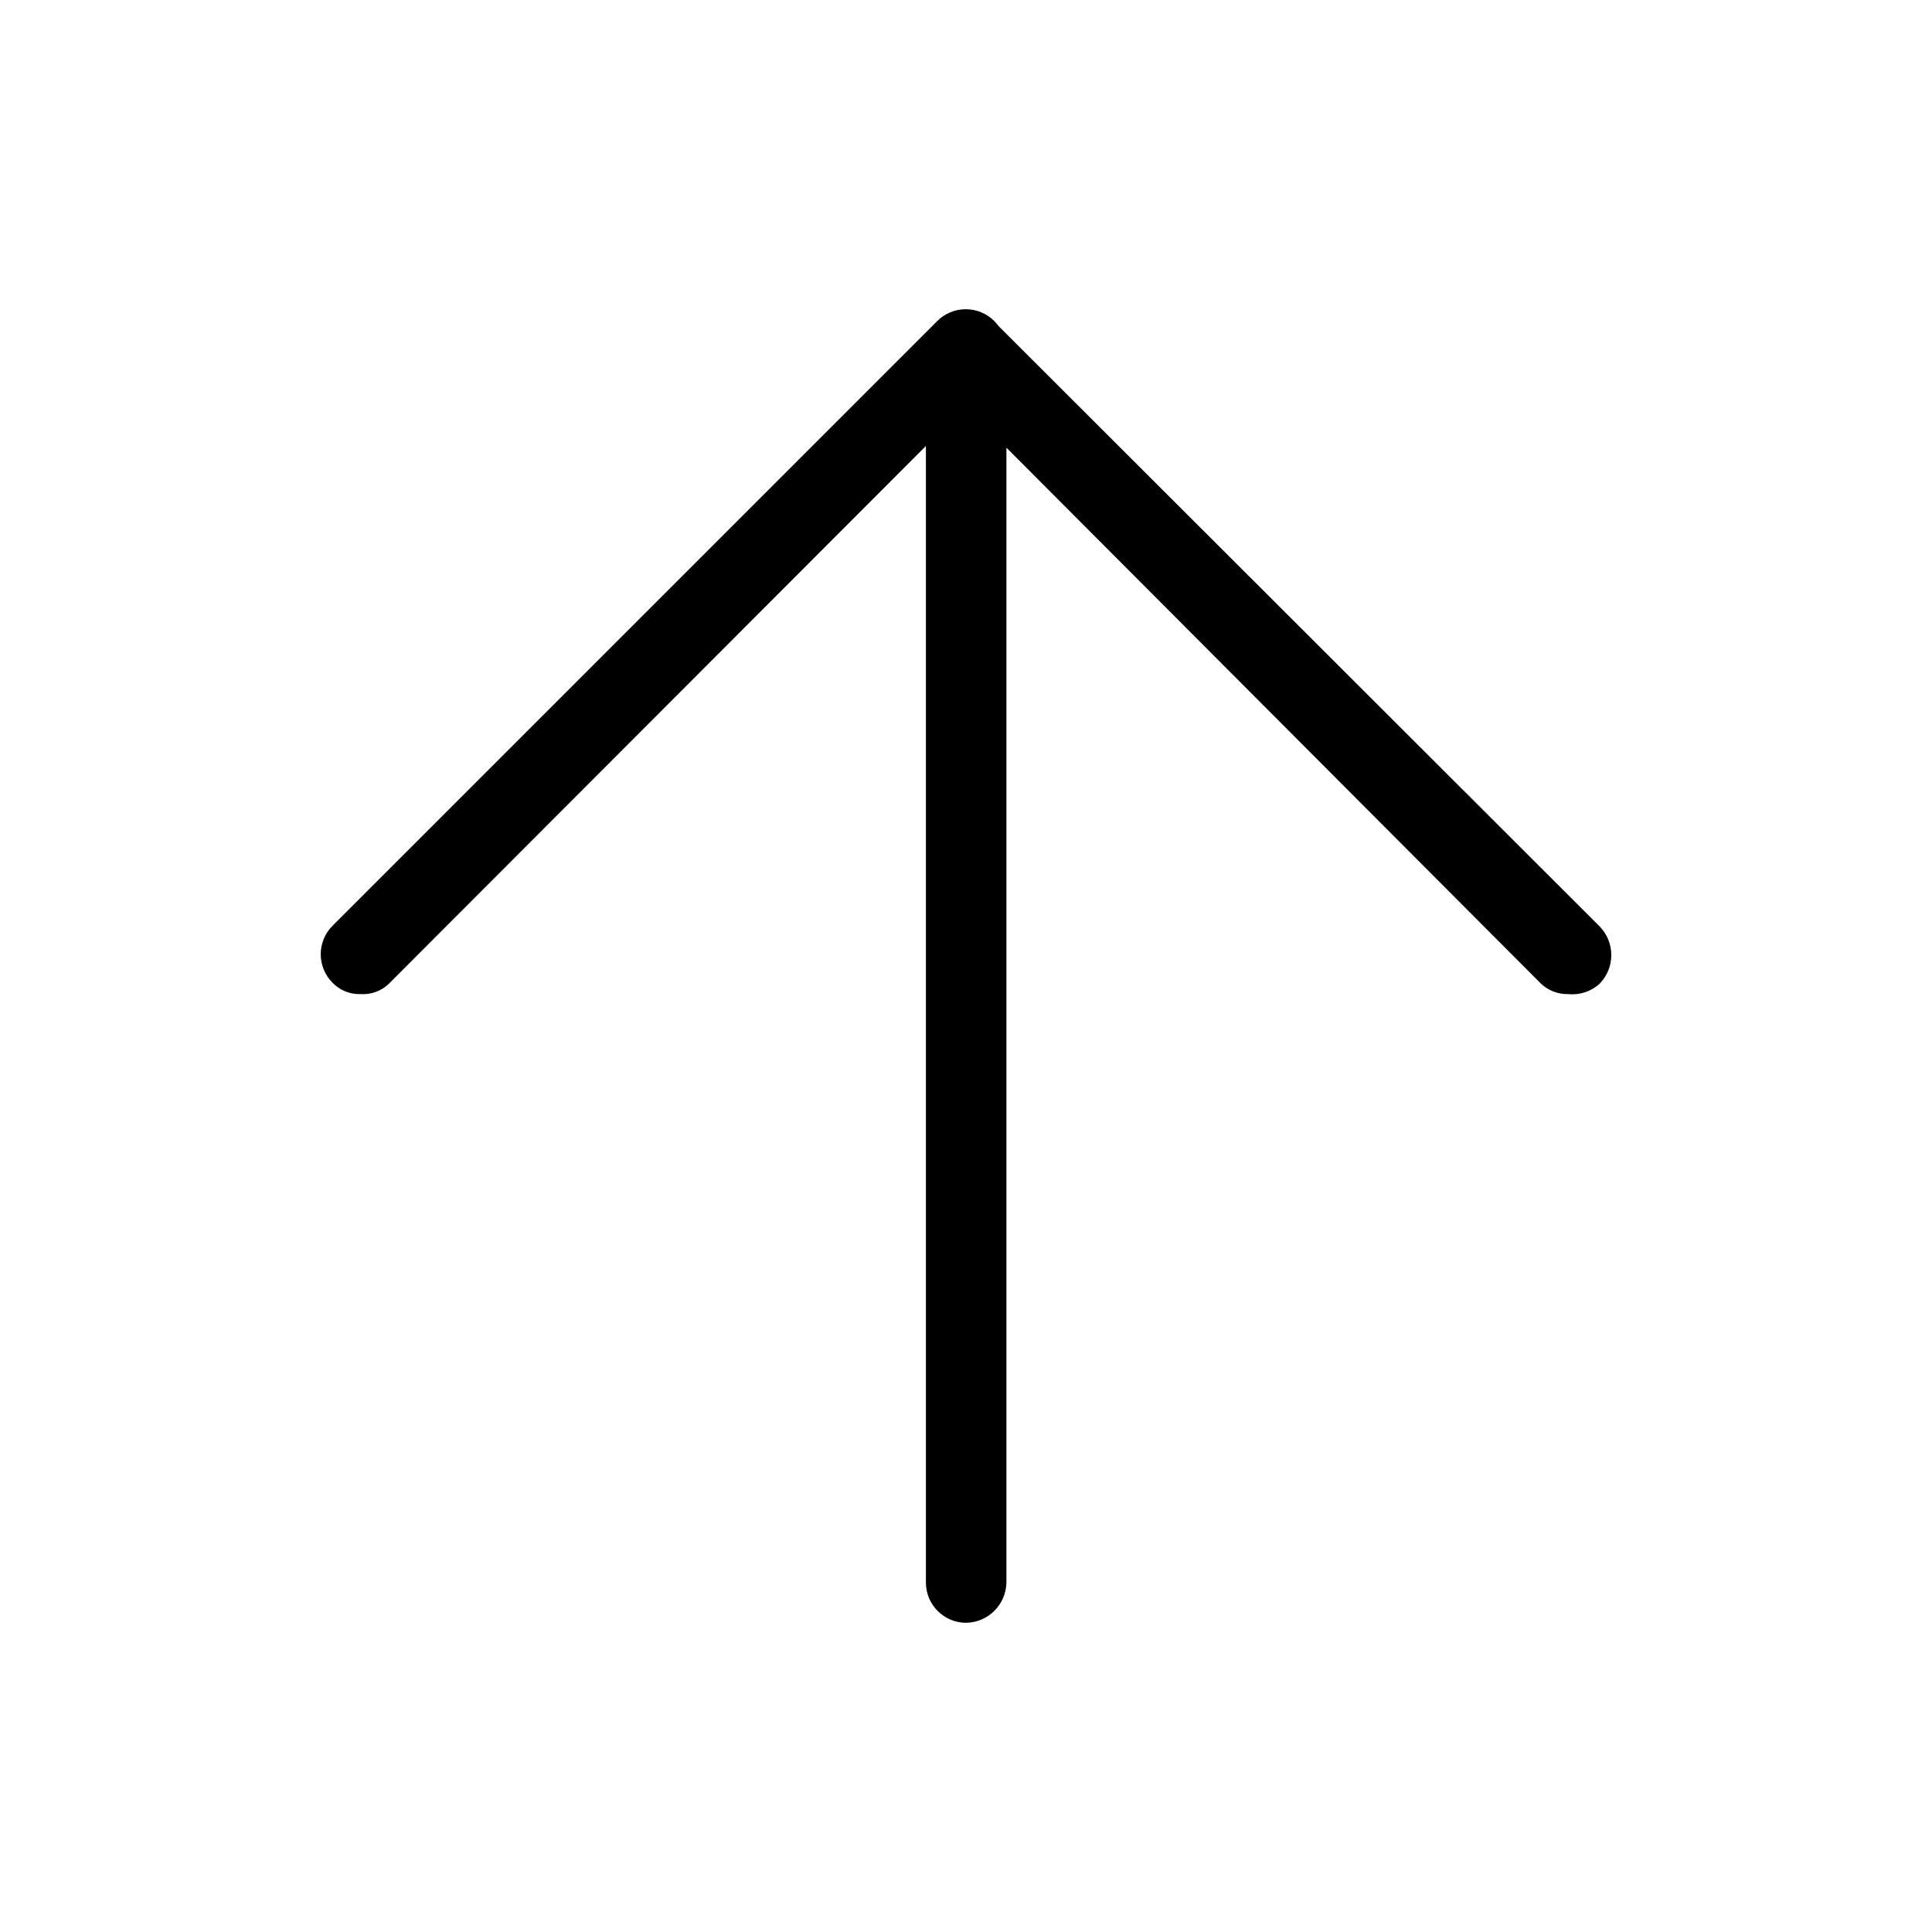
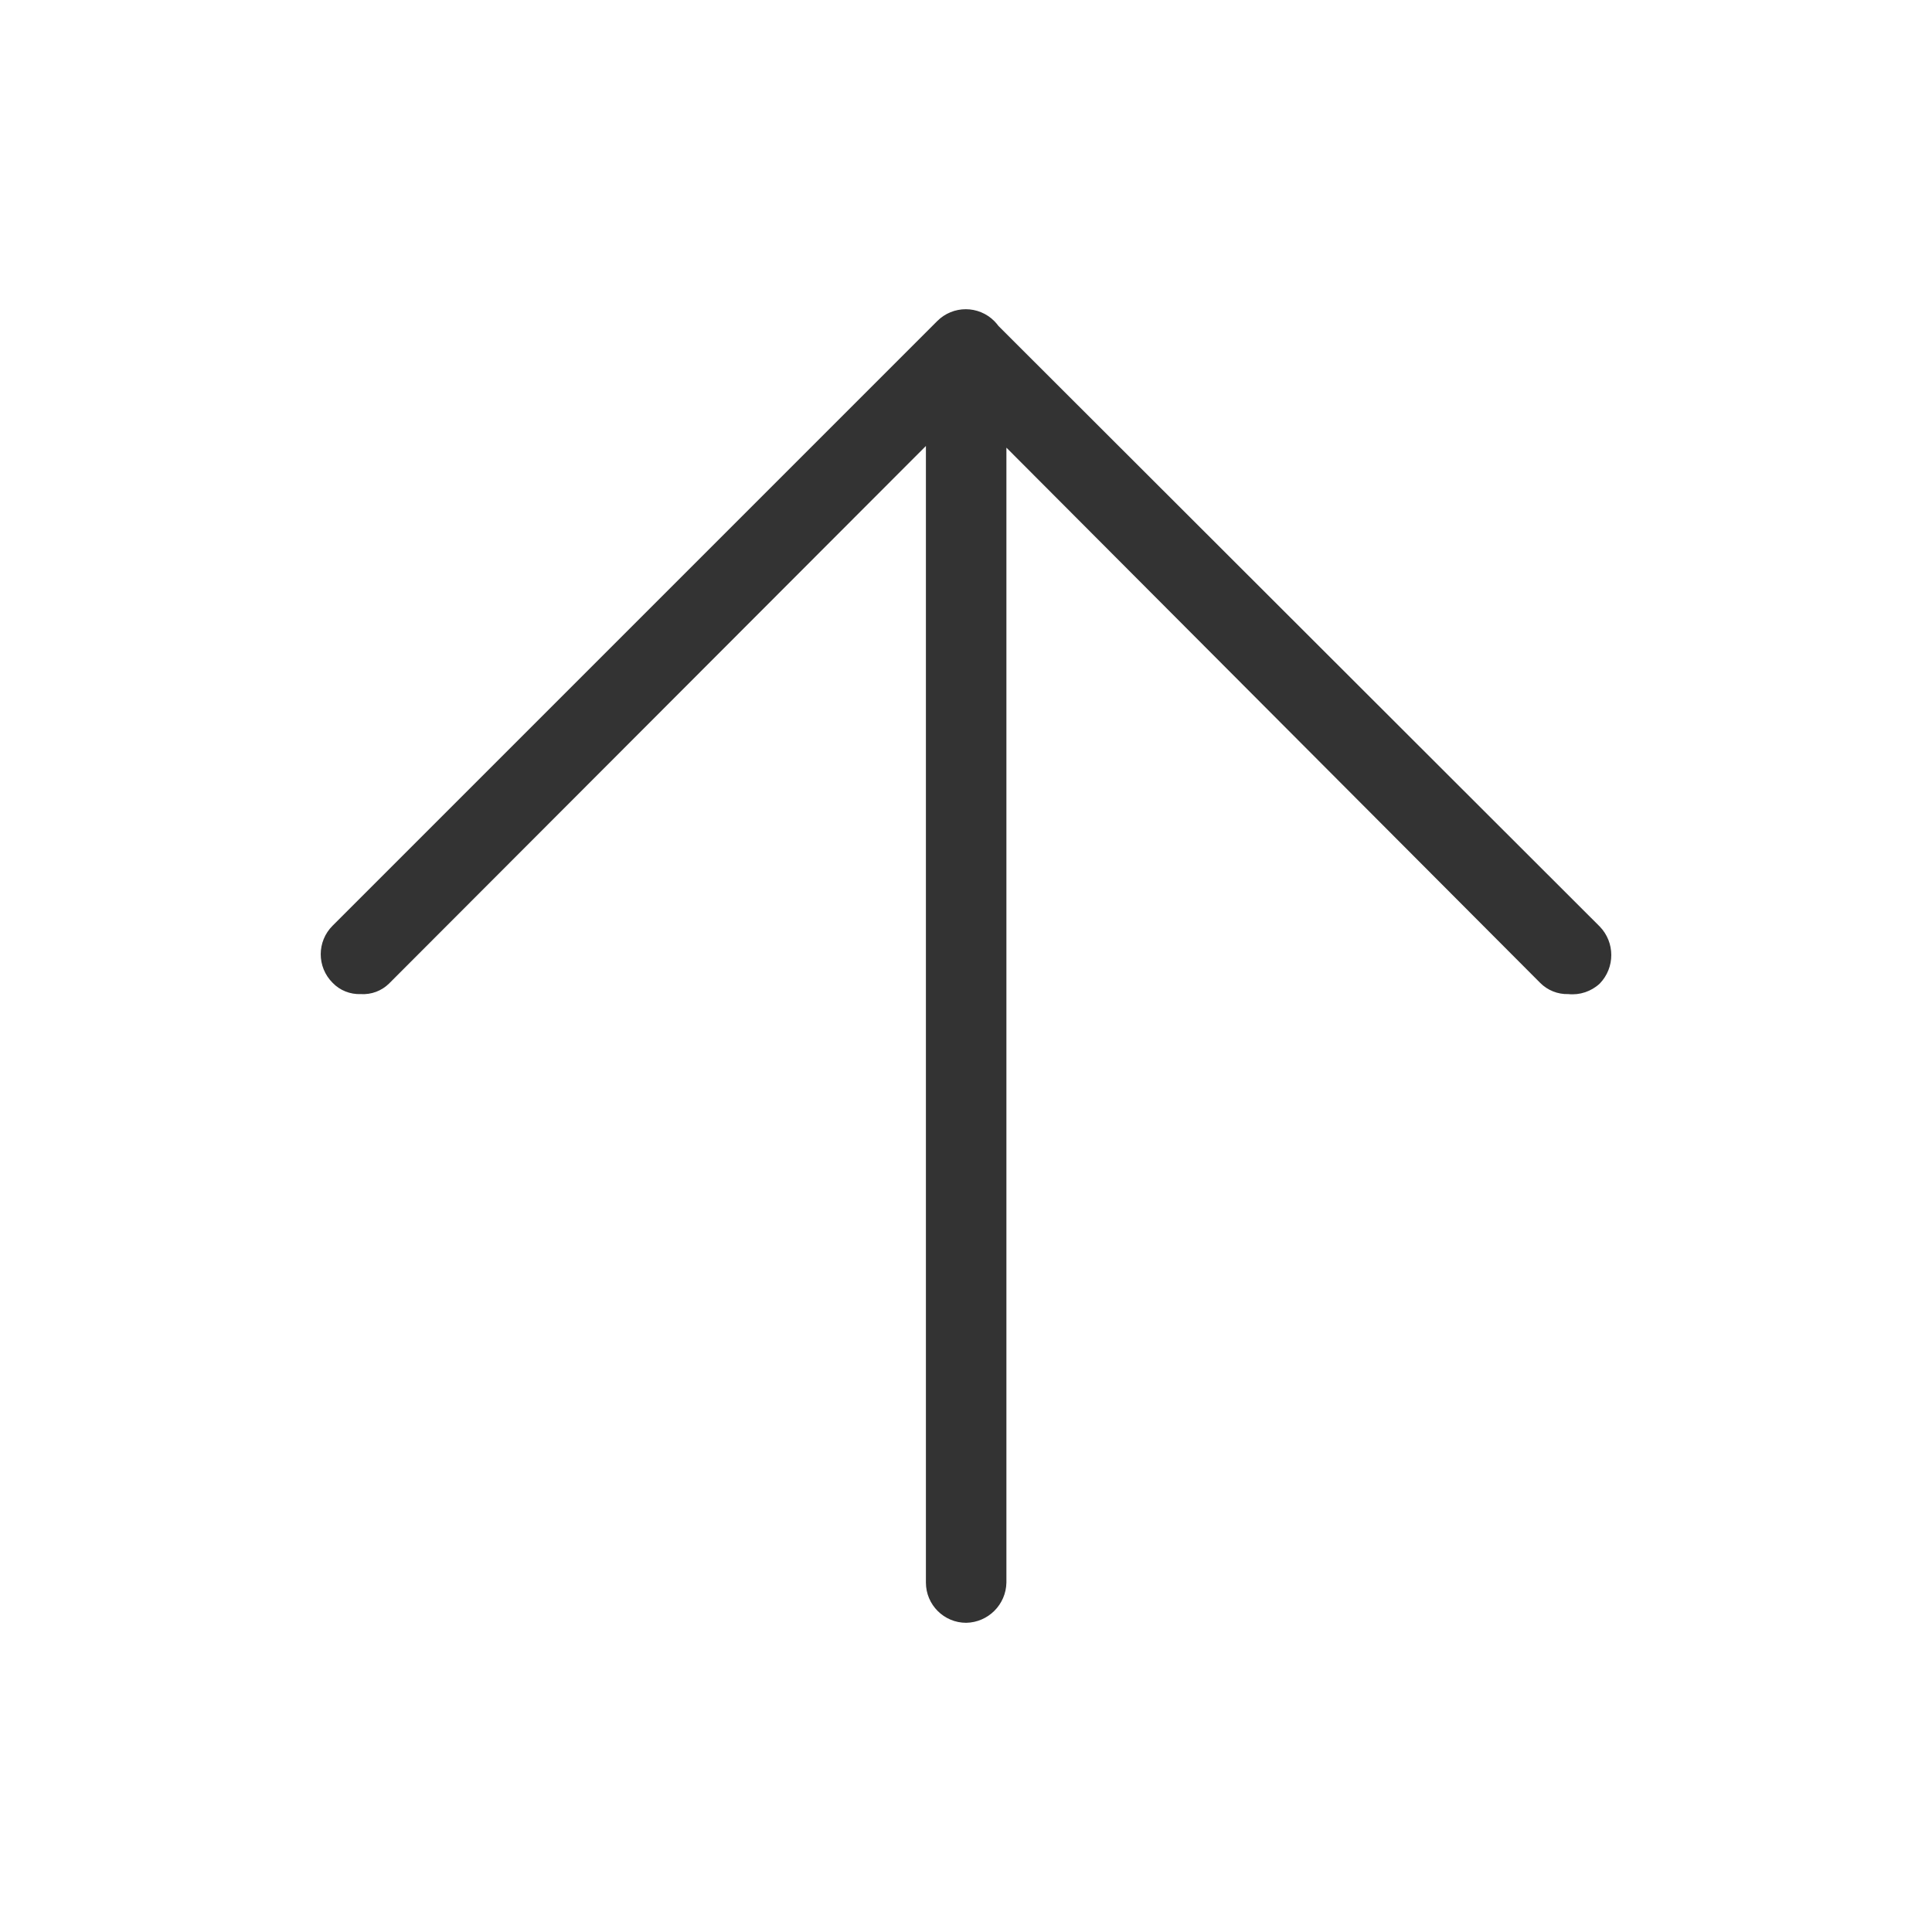
<svg xmlns="http://www.w3.org/2000/svg" viewBox="0 0 24 24">
-   <path d="M 12.002 20.159 C 11.726 20.159 11.502 19.935 11.502 19.659 C 11.502 19.656 11.502 9.073 11.502 5.54 L 4.832 12.219 C 4.739 12.31 4.612 12.357 4.482 12.349 C 4.351 12.354 4.223 12.304 4.132 12.209 C 3.935 12.013 3.935 11.695 4.132 11.499 L 11.642 3.989 C 11.838 3.792 12.156 3.792 12.352 3.989 C 12.371 4.008 12.388 4.029 12.404 4.05 L 19.872 11.509 C 20.064 11.707 20.064 12.021 19.872 12.219 C 19.767 12.316 19.625 12.364 19.482 12.349 C 19.351 12.353 19.224 12.302 19.132 12.209 L 12.502 5.561 L 12.502 19.659 C 12.497 19.933 12.276 20.154 12.002 20.159 Z" />
+   <path fill="#333" d="M 12.002 20.159 C 11.726 20.159 11.502 19.935 11.502 19.659 C 11.502 19.656 11.502 9.073 11.502 5.54 L 4.832 12.219 C 4.739 12.31 4.612 12.357 4.482 12.349 C 4.351 12.354 4.223 12.304 4.132 12.209 C 3.935 12.013 3.935 11.695 4.132 11.499 L 11.642 3.989 C 11.838 3.792 12.156 3.792 12.352 3.989 C 12.371 4.008 12.388 4.029 12.404 4.05 L 19.872 11.509 C 20.064 11.707 20.064 12.021 19.872 12.219 C 19.767 12.316 19.625 12.364 19.482 12.349 C 19.351 12.353 19.224 12.302 19.132 12.209 L 12.502 5.561 L 12.502 19.659 C 12.497 19.933 12.276 20.154 12.002 20.159 Z" />
</svg>
